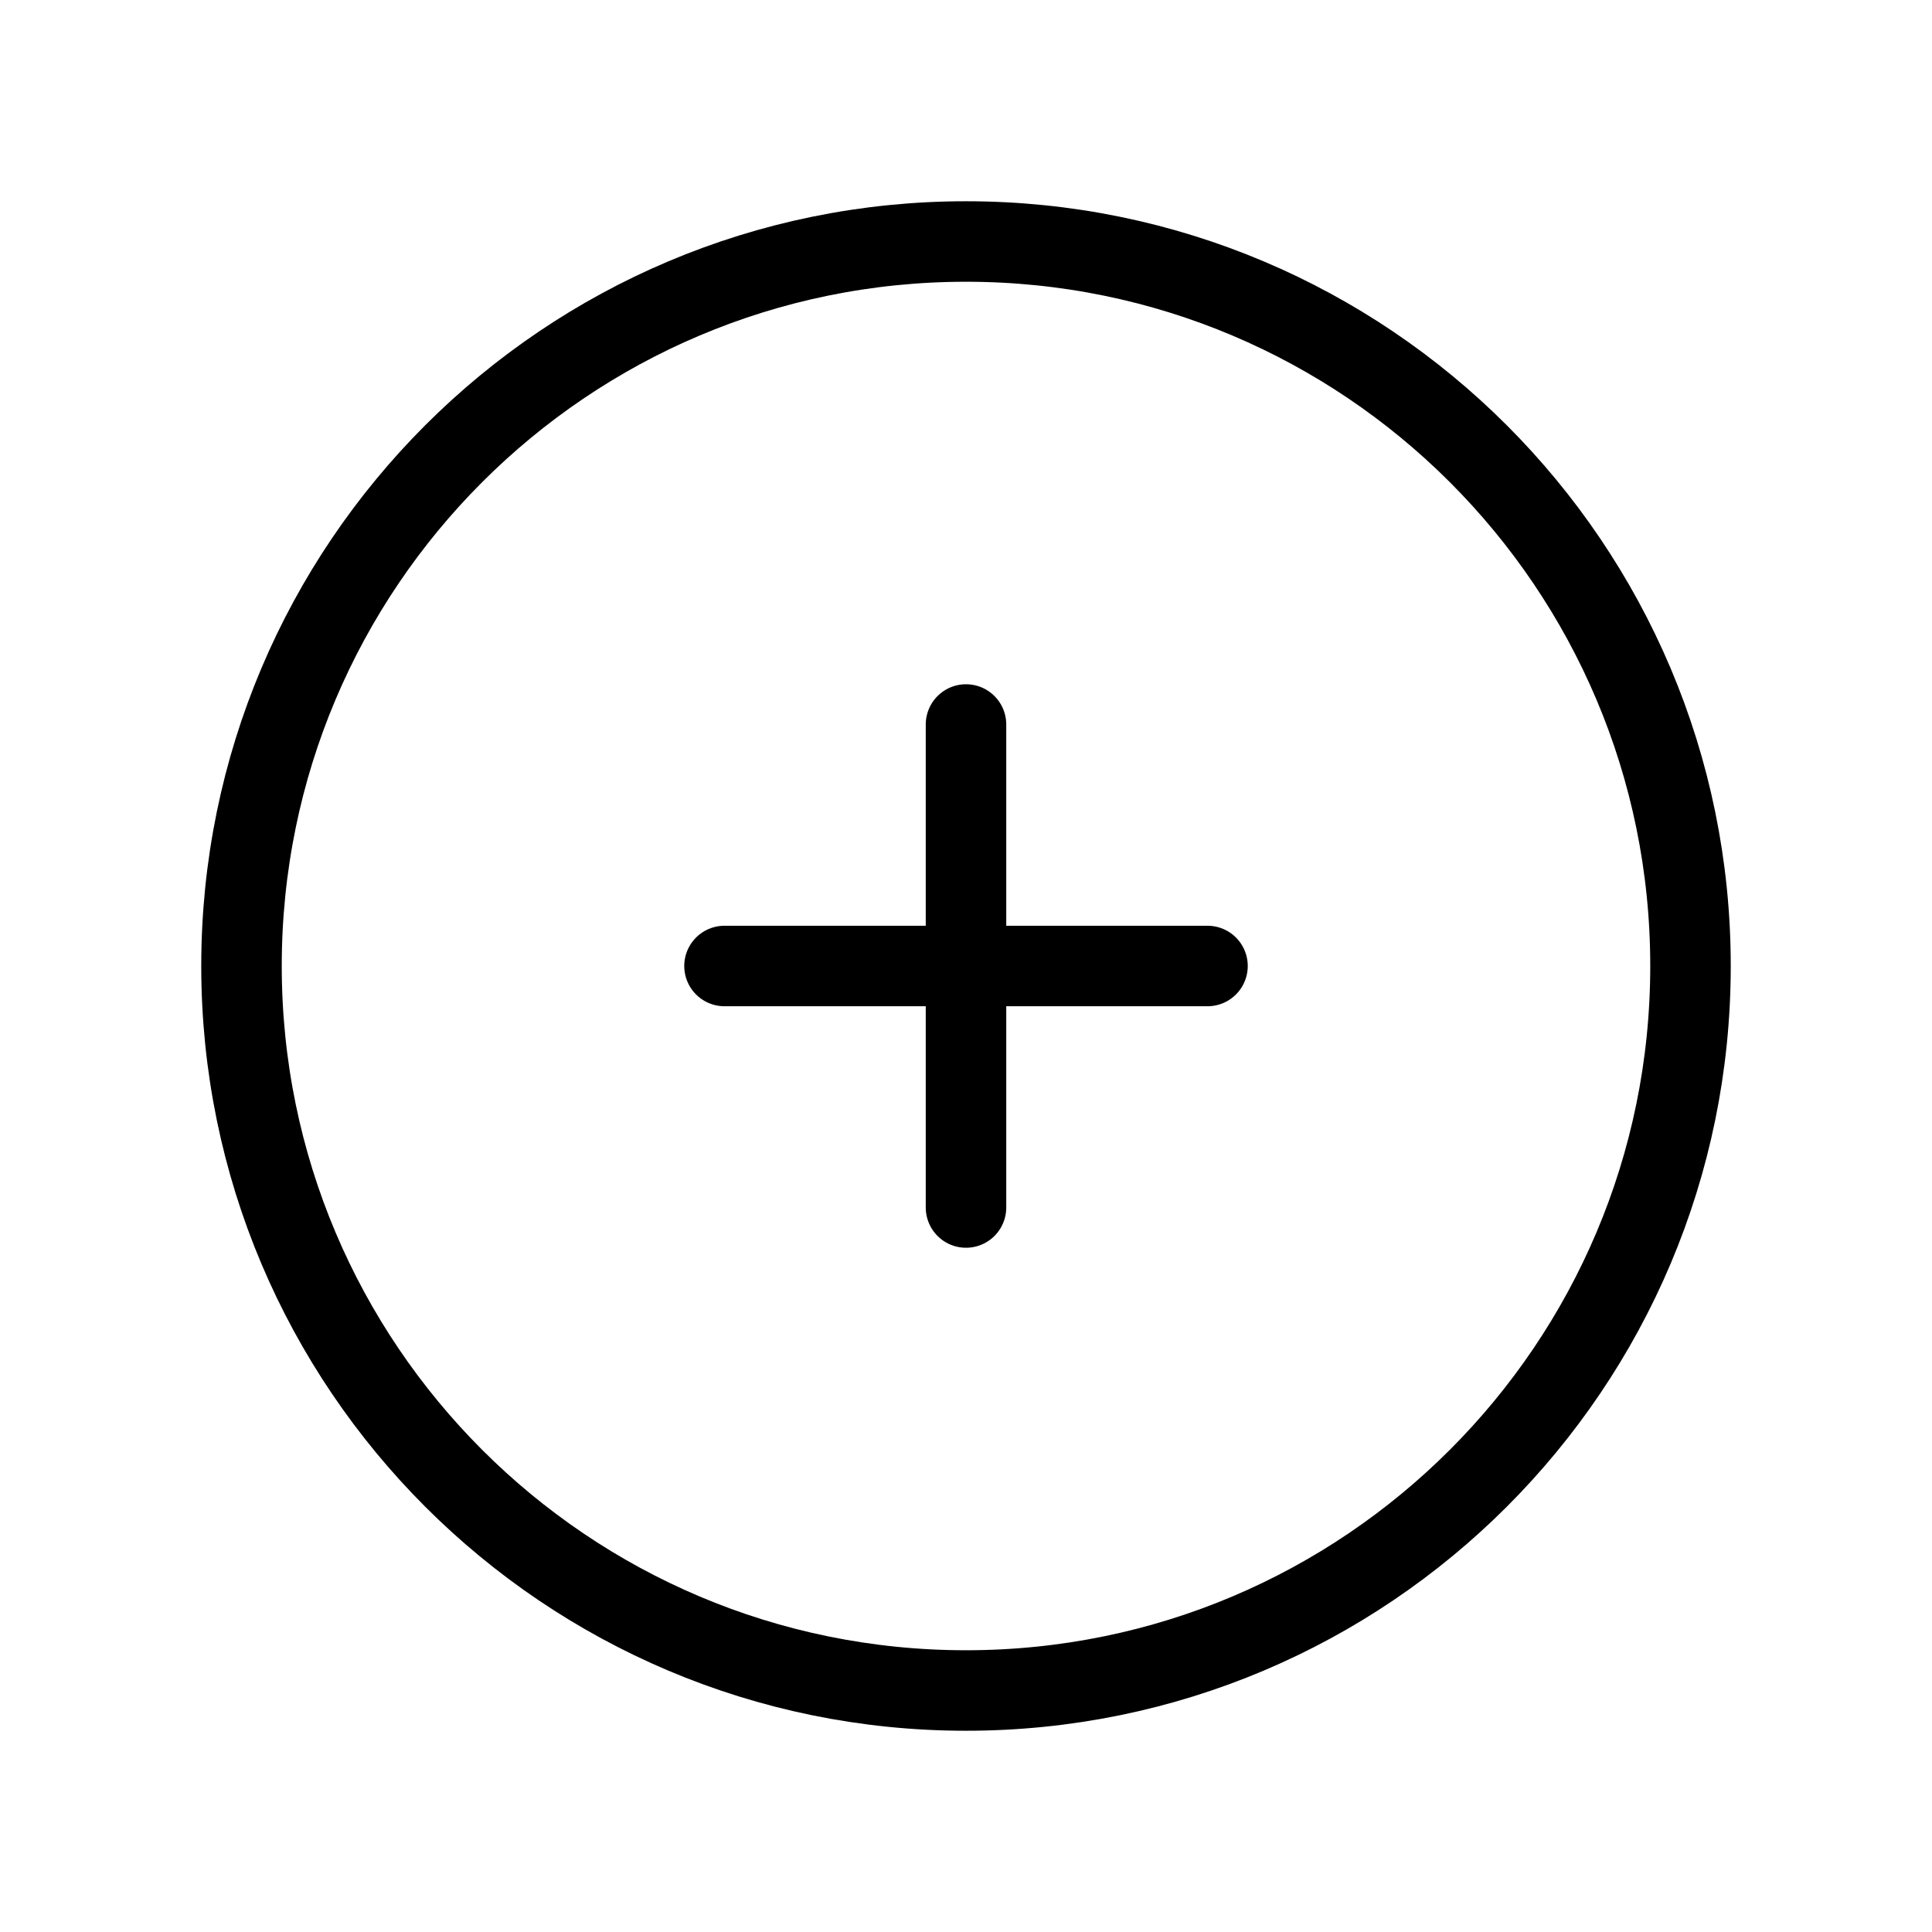
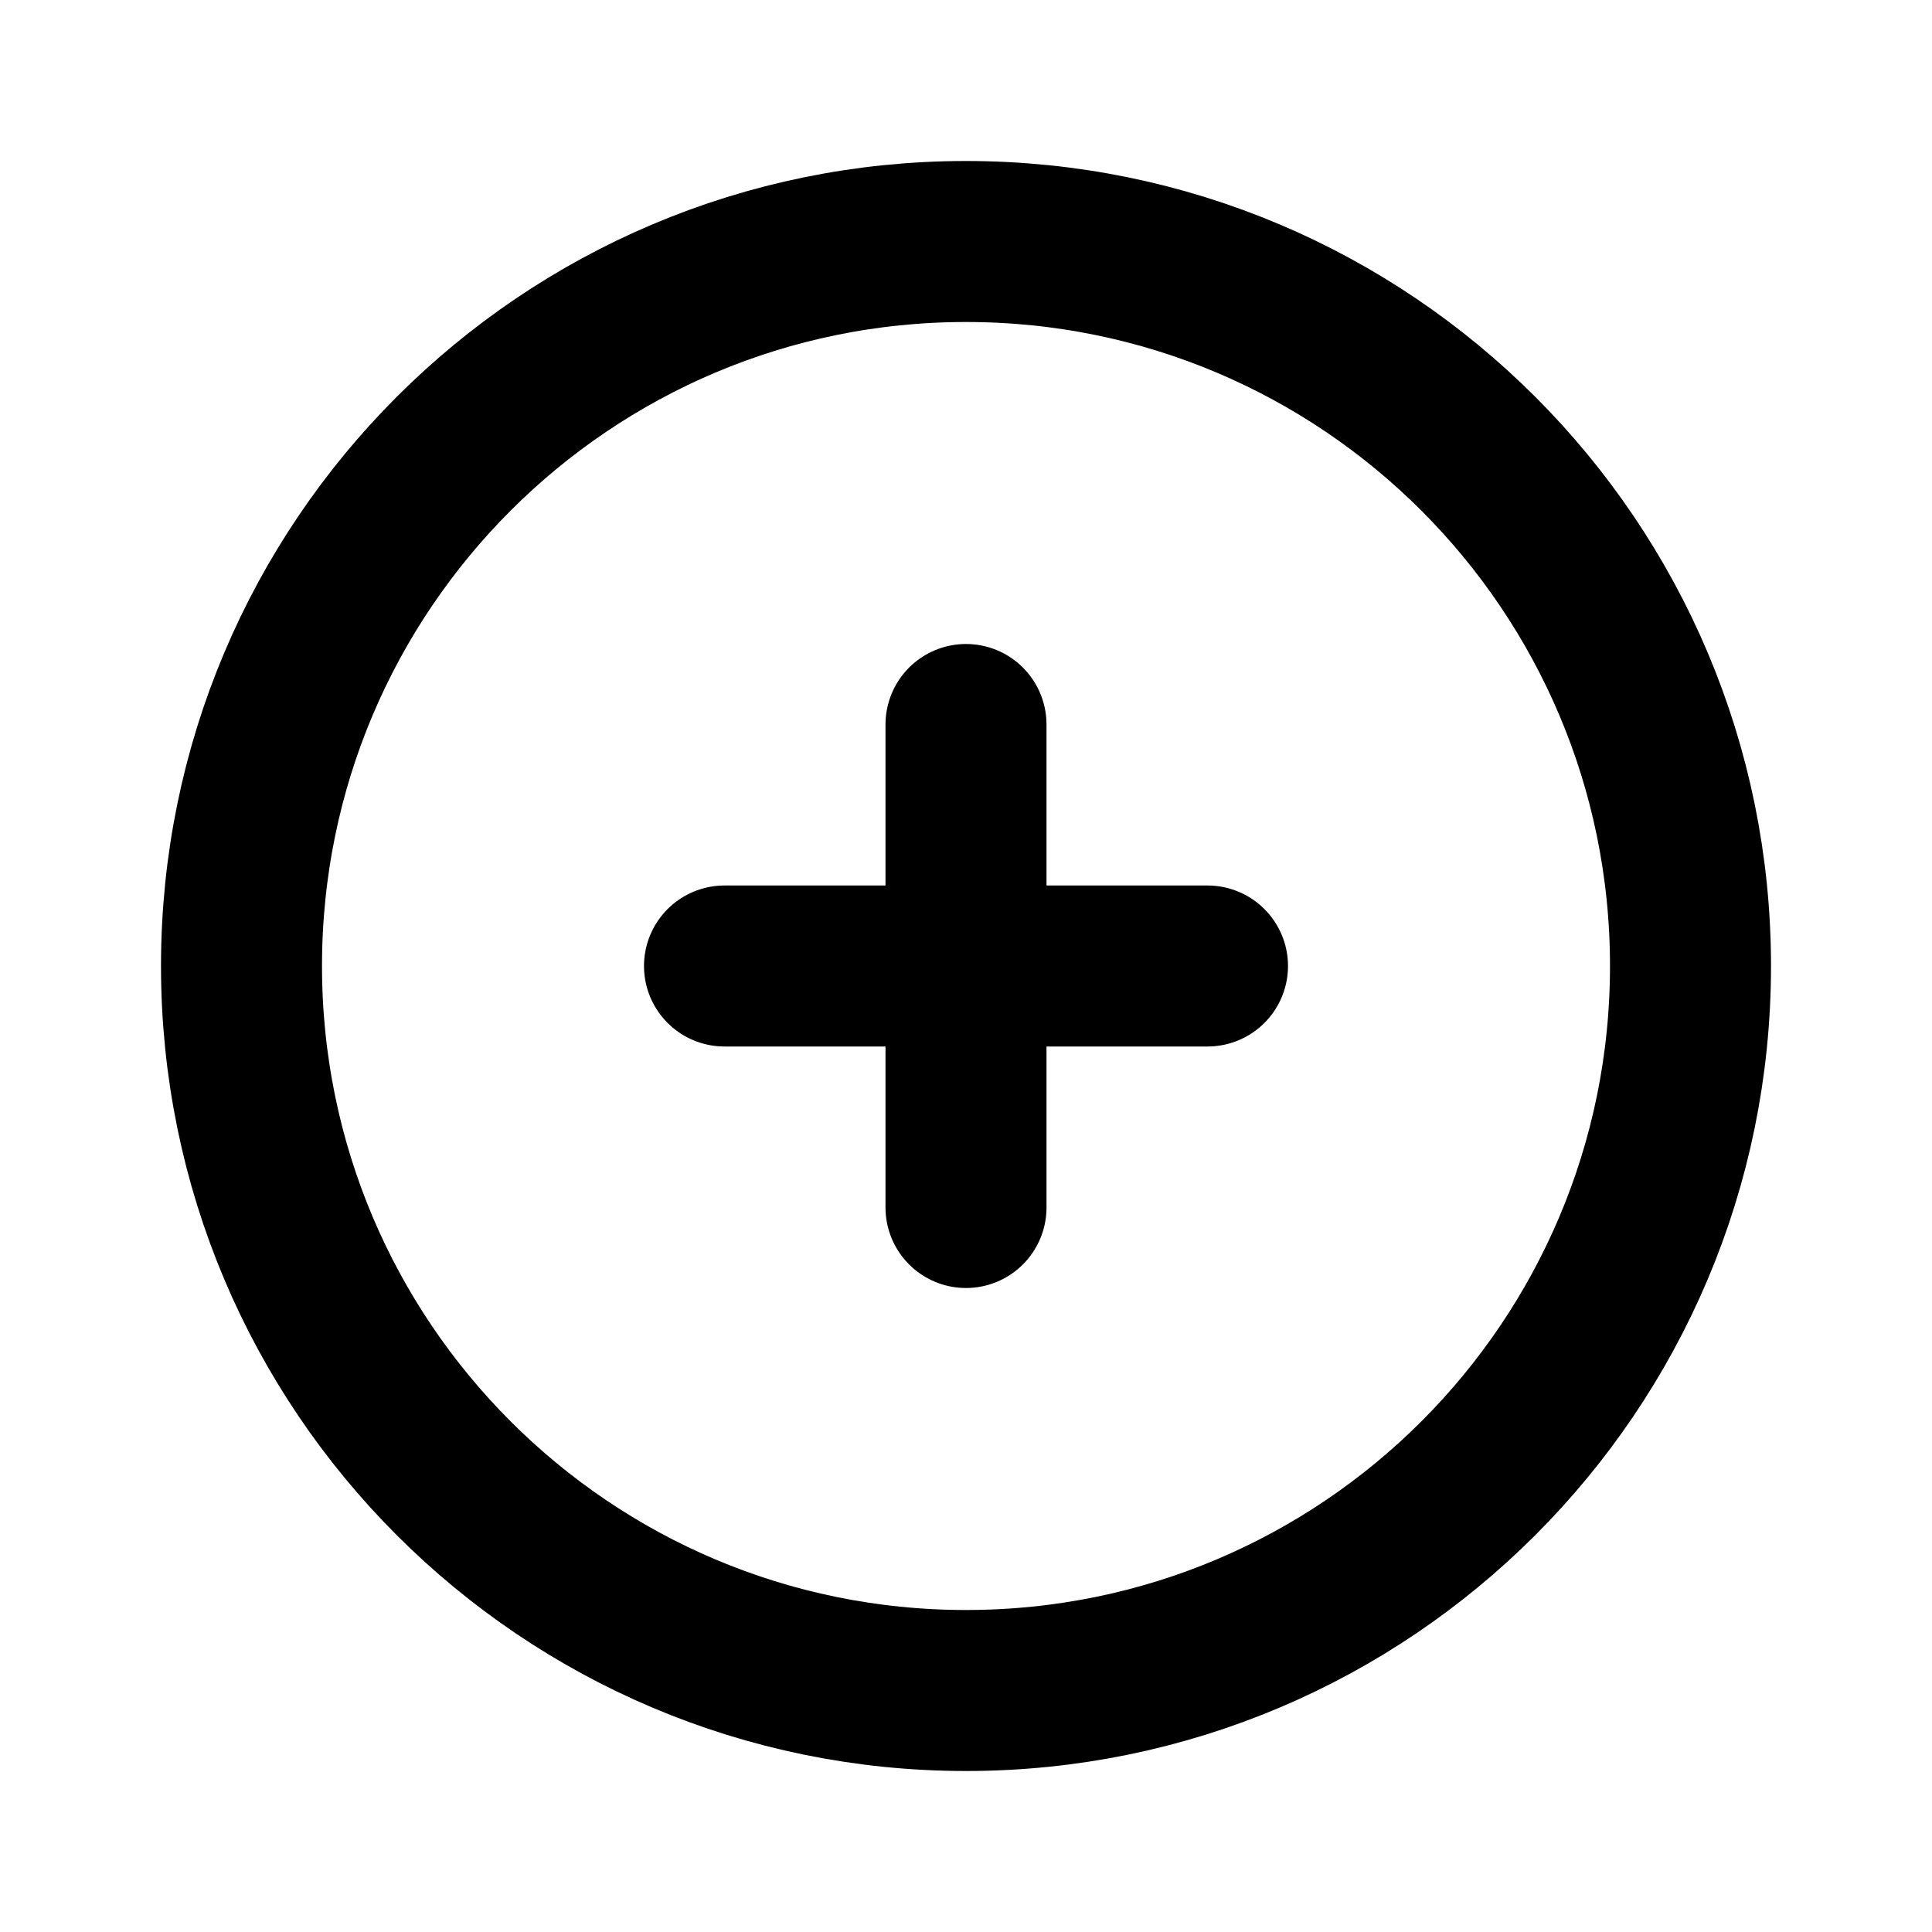
<svg fill="none" viewBox="0 0 24 24" stroke="currentColor">
-   <path stroke-linecap="round" stroke-linejoin="round" stroke-width="1" d="M12 9v3m0 0v3m0-3h3m-3 0H9m12 0a9 9 0 11-18 0 9 9 0 0118 0z" />
+   <path stroke-linecap="round" stroke-linejoin="round" stroke-width="2" d="M12 9v3m0 0v3m0-3h3m-3 0H9m12 0a9 9 0 11-18 0 9 9 0 0118 0z" />
</svg>
